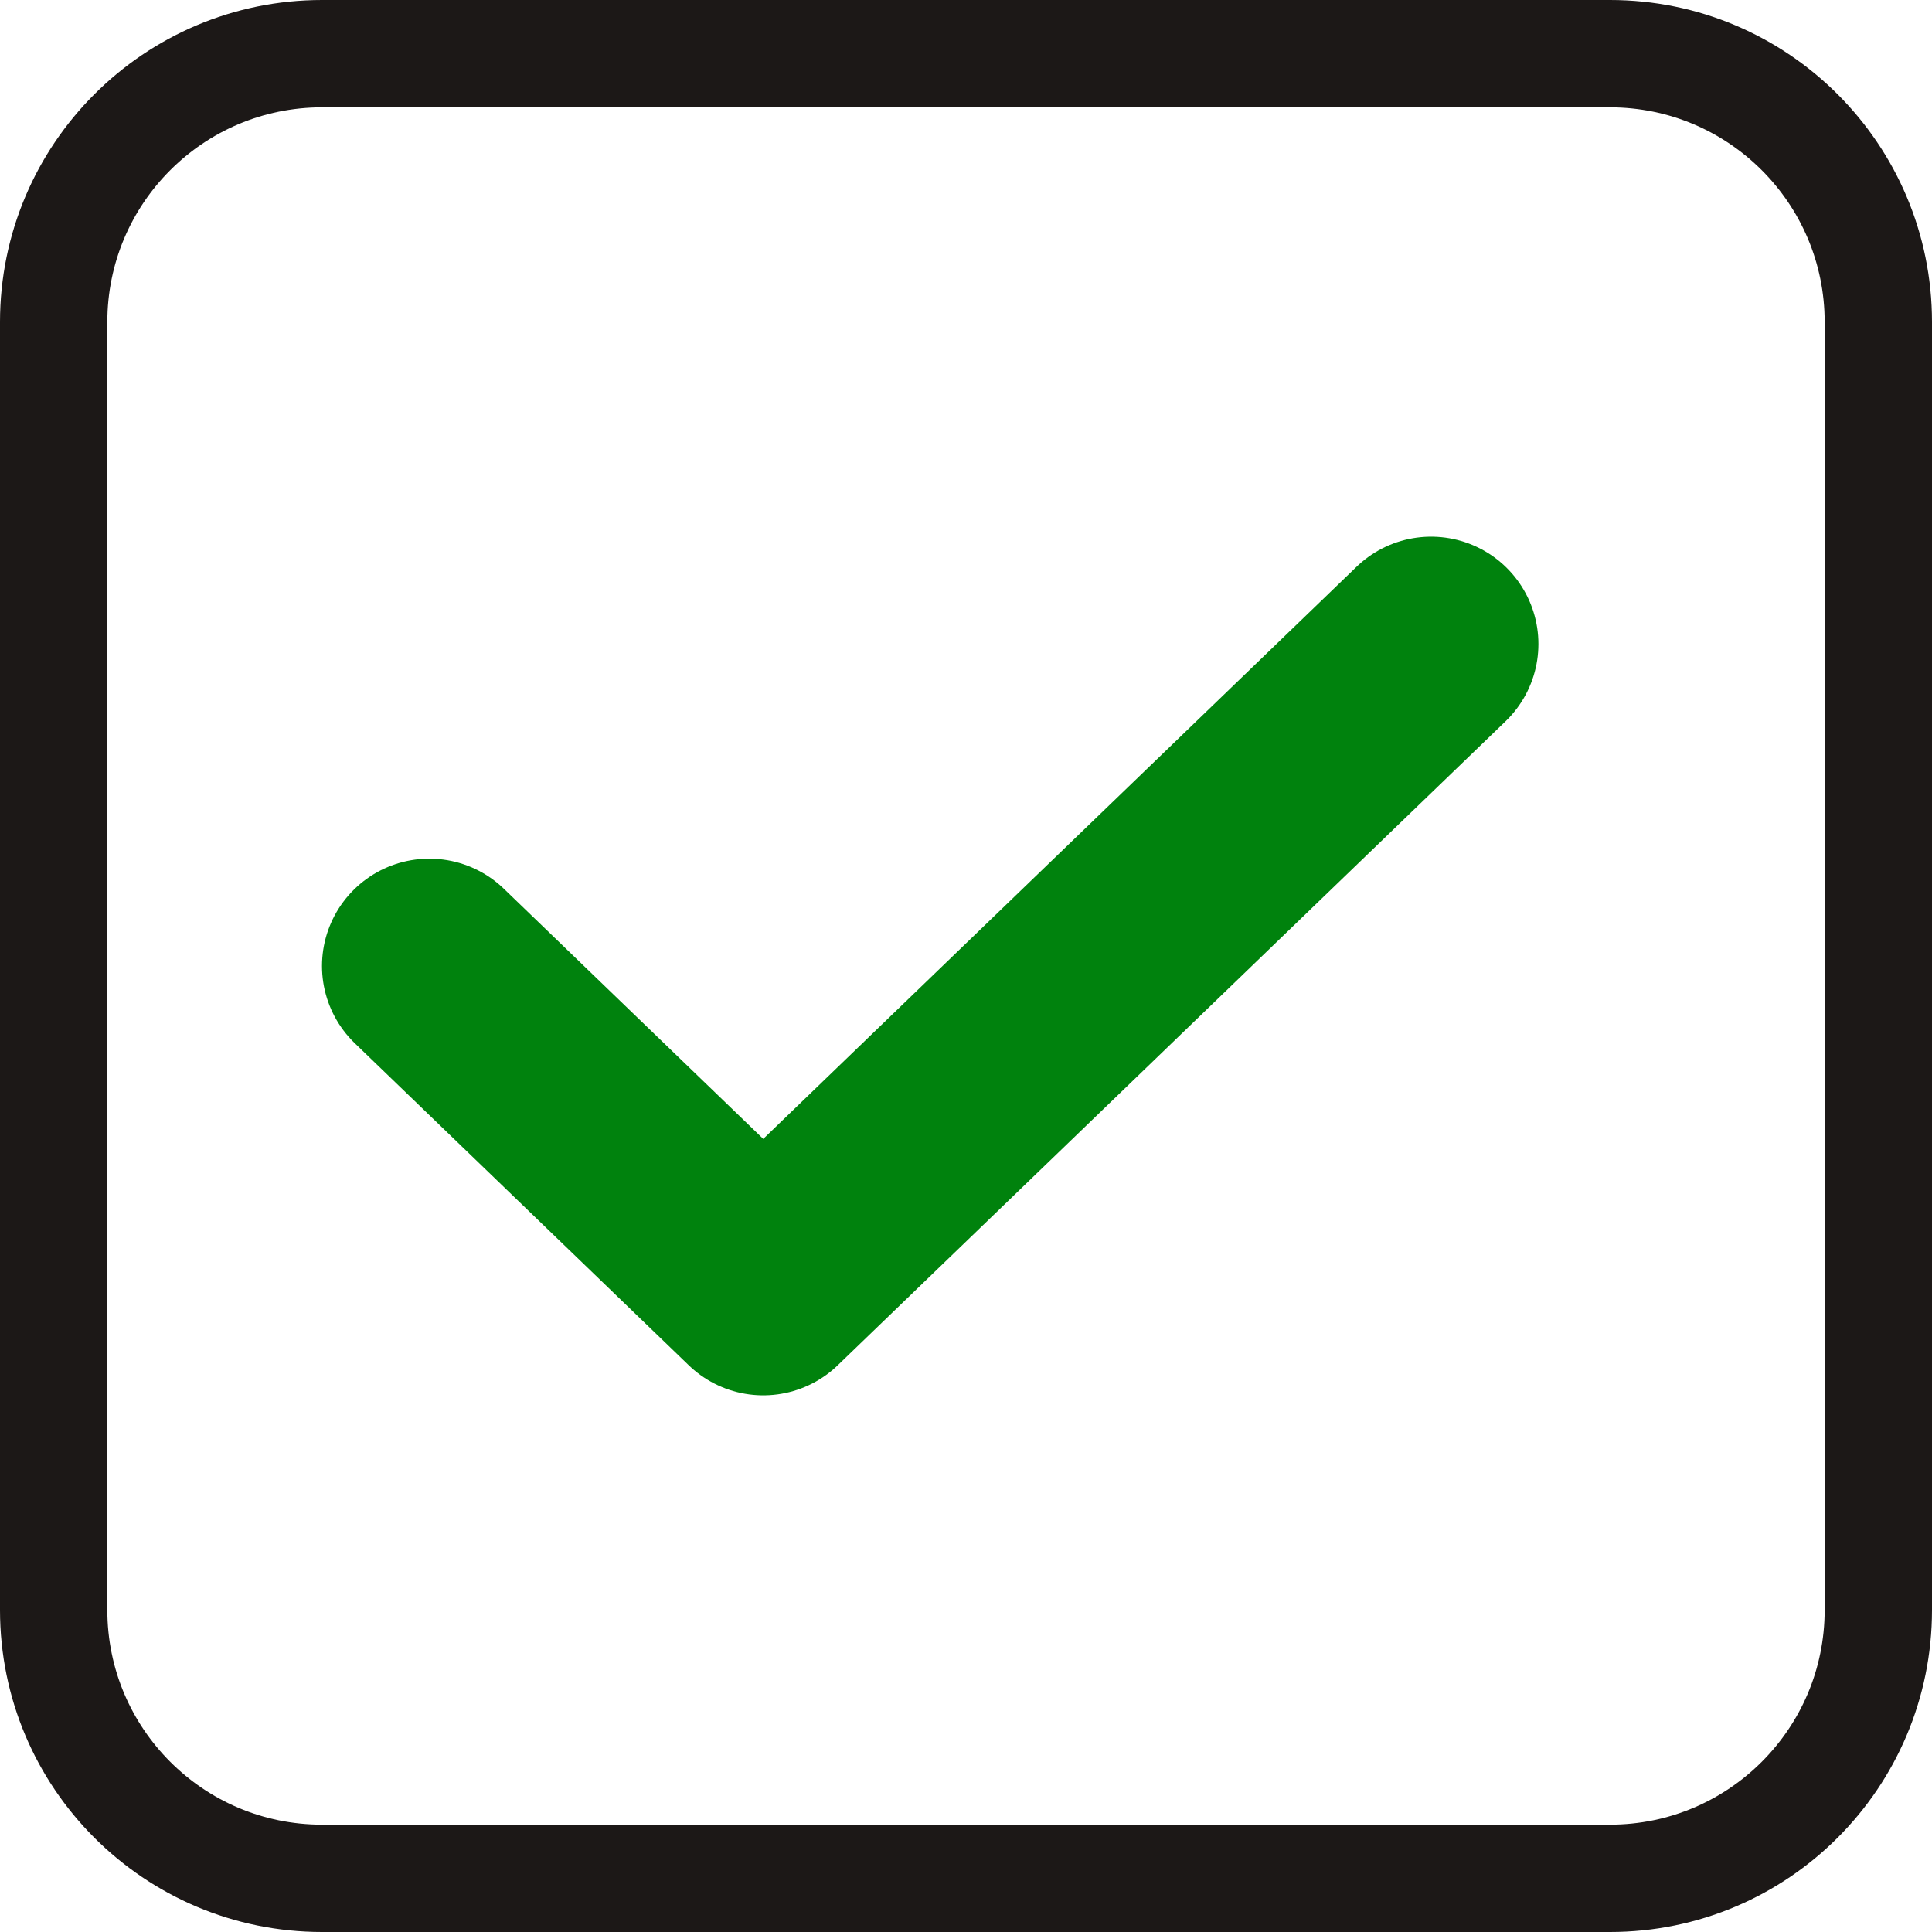
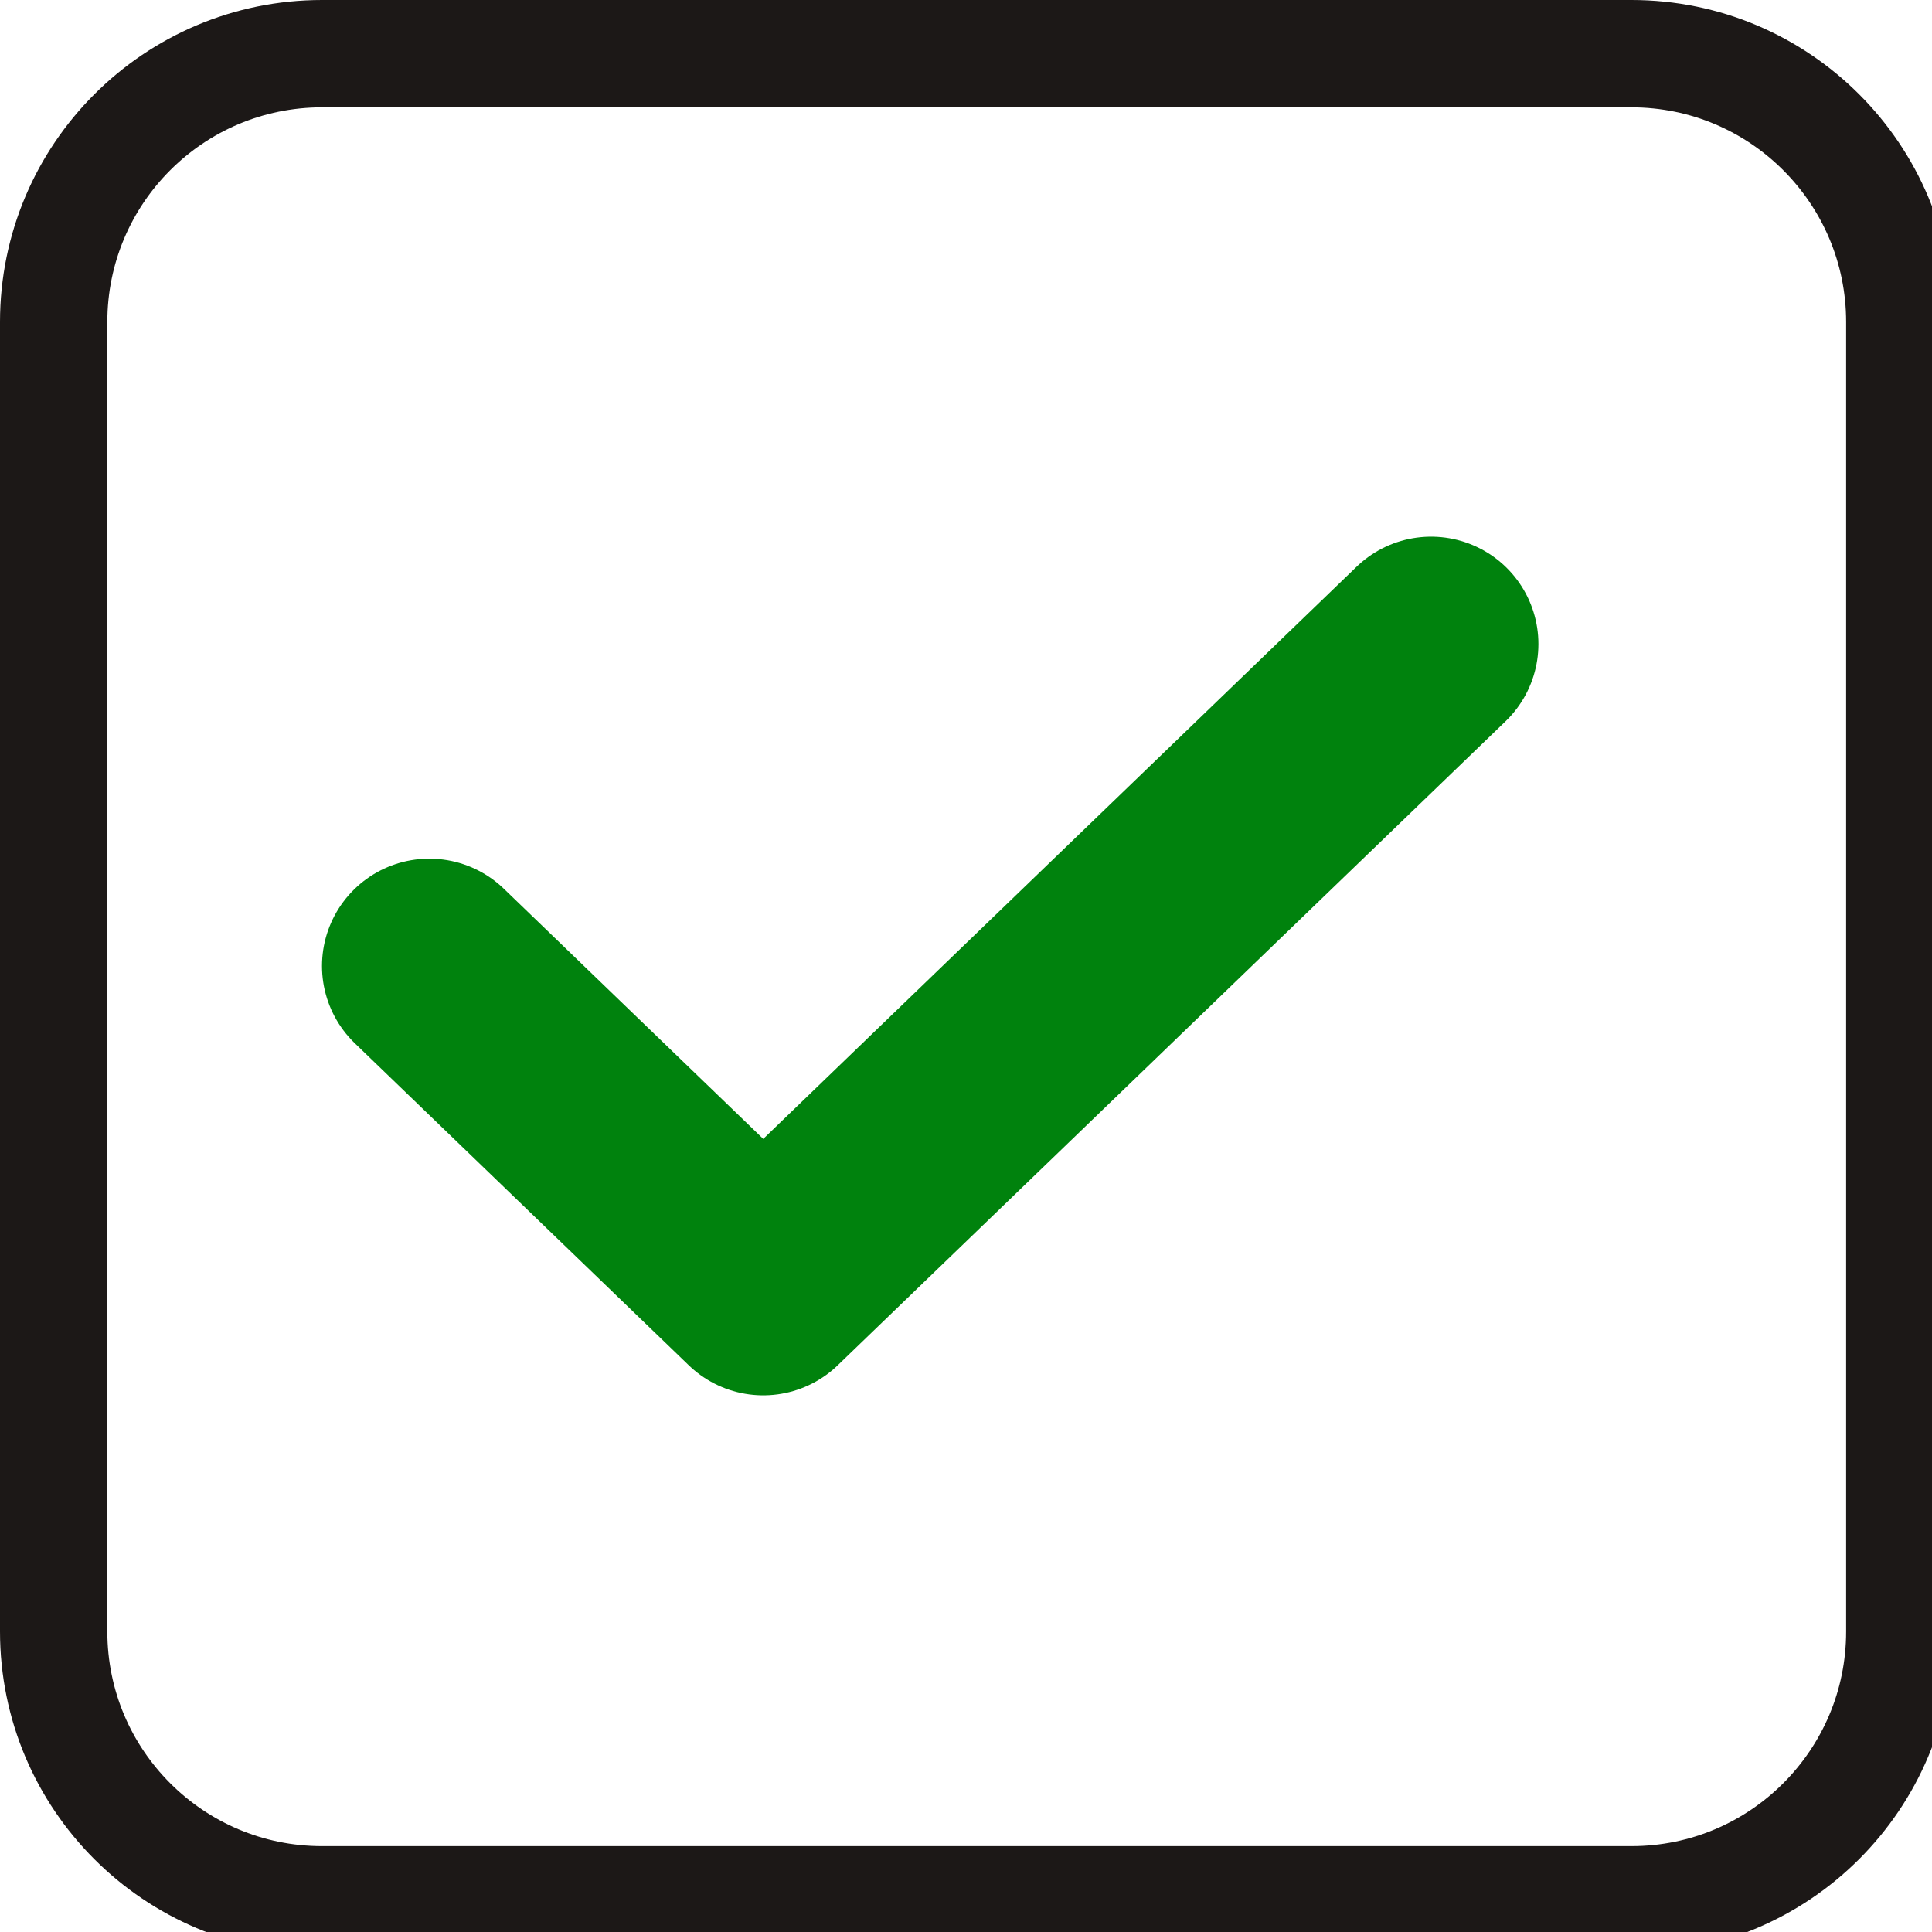
<svg xmlns="http://www.w3.org/2000/svg" width="18" height="18" viewBox="0 0 18 18" fill="none">
-   <rect x="0.5" y="0.5" width="17" height="17" rx="2.5" stroke="#1C1817" />
+   <rect x="0.5" y="0.5" width="17.2" height="17.2" rx="2.5" stroke="#1C1817" />
  <path d="M4 9L7.111 12L13.333 6" stroke="#00820D" stroke-width="2" stroke-linecap="round" stroke-linejoin="round" />
</svg>
